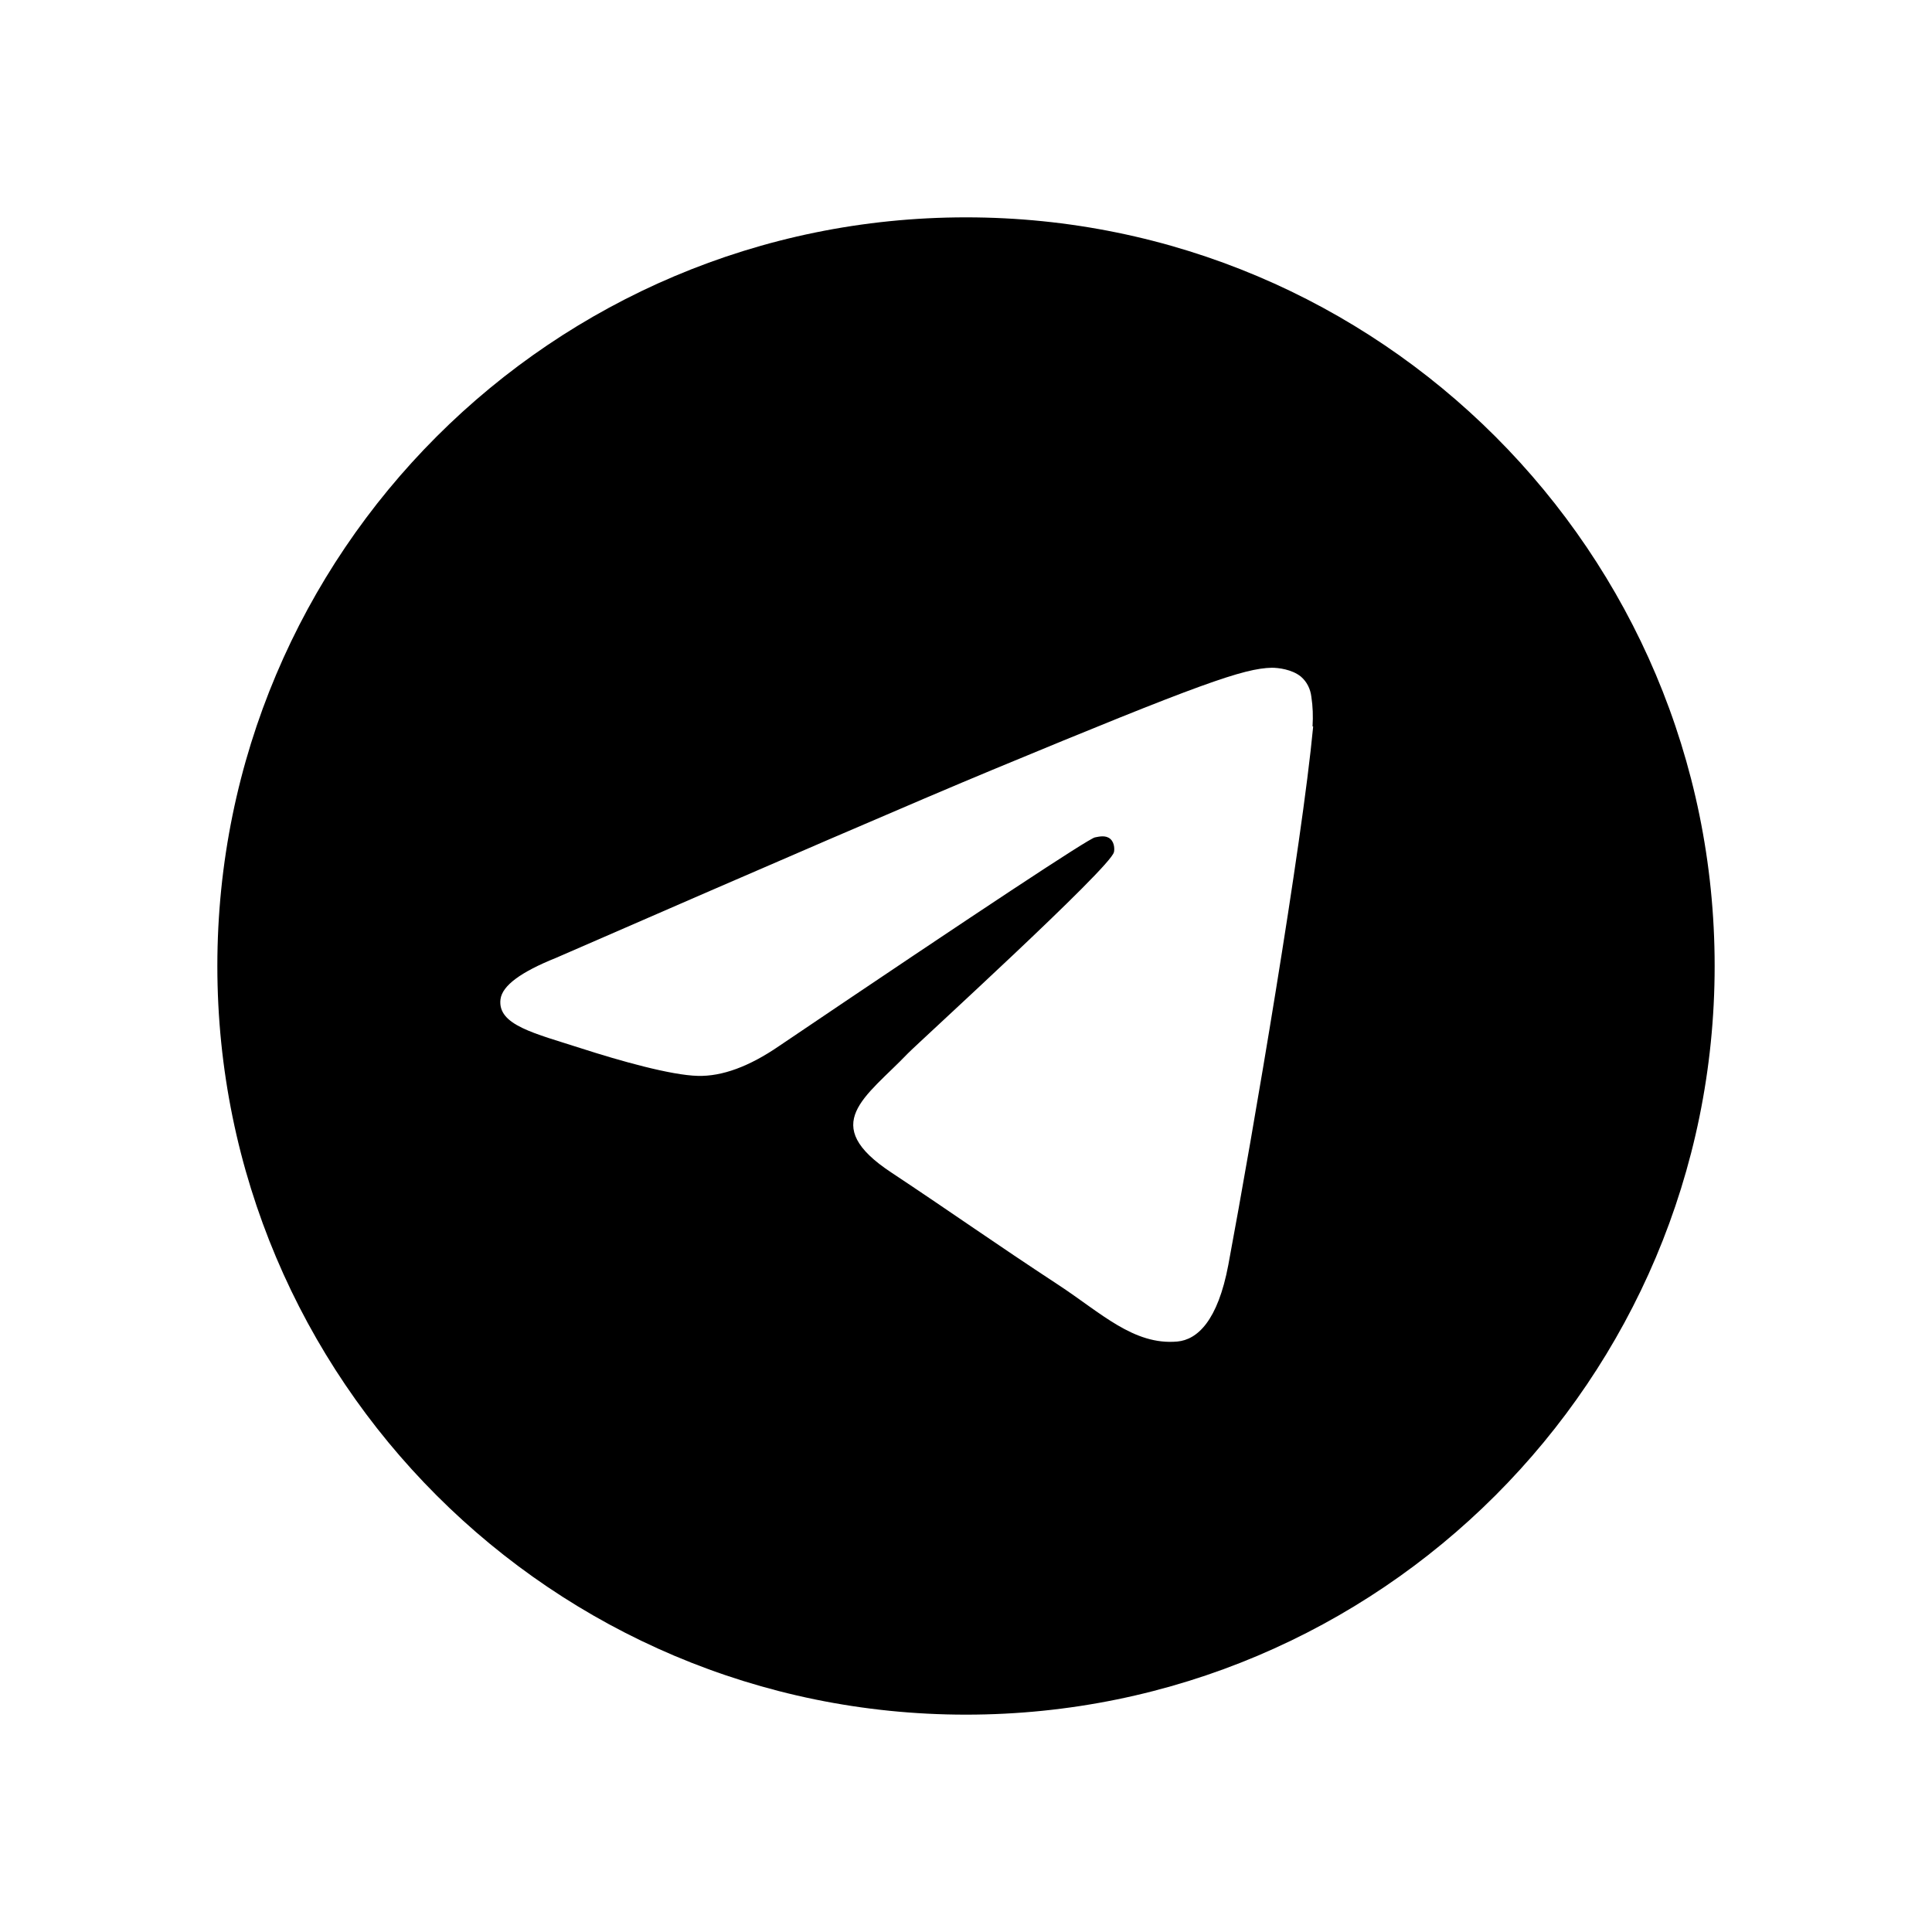
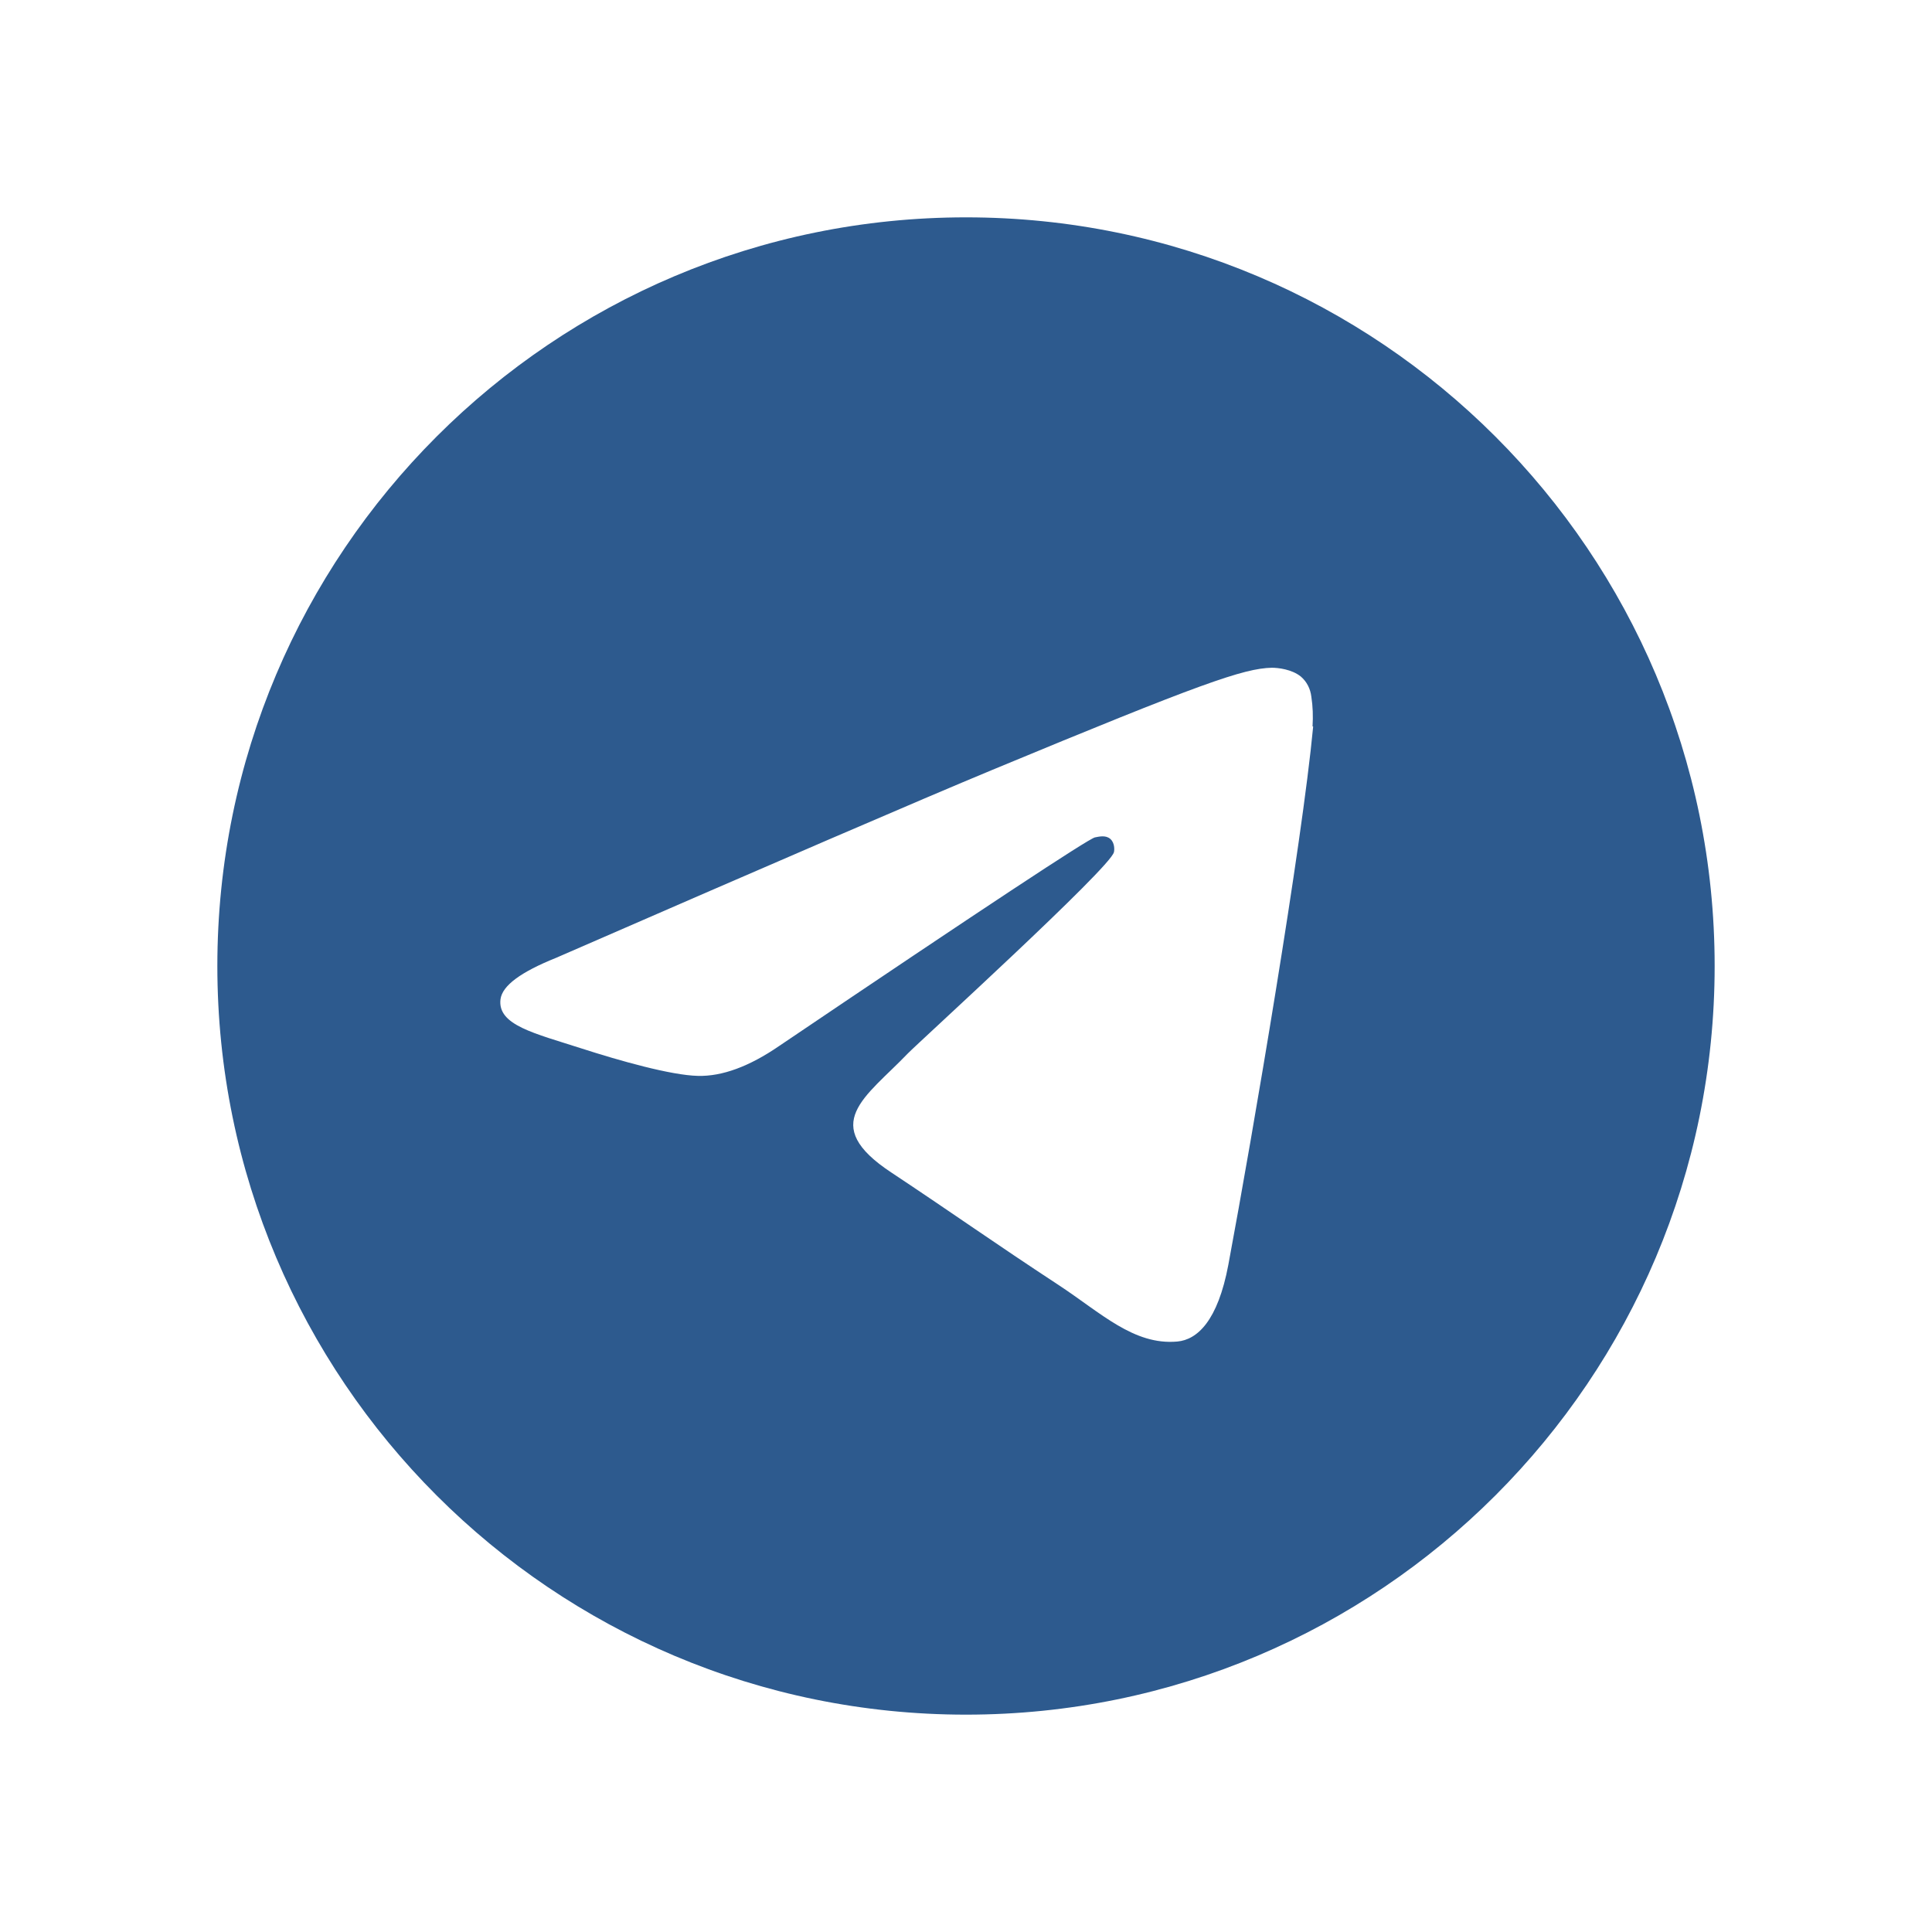
<svg xmlns="http://www.w3.org/2000/svg" viewBox="0 0 640 640">
-   <path fill="currentColor" d="M320 72C183 72 72 183 72 320C72 457 183 568 320 568C457 568 568 457 568 320C568 183 457 72 320 72zM435 240.7C431.3 279.9 415.1 375.1 406.9 419C403.4 437.6 396.6 443.8 390 444.4C375.6 445.7 364.7 434.9 350.7 425.7C328.9 411.4 316.5 402.5 295.4 388.5C270.9 372.4 286.8 363.5 300.7 349C304.4 345.2 367.8 287.5 369 282.3C369.2 281.6 369.3 279.2 367.8 277.9C366.3 276.6 364.2 277.1 362.7 277.4C360.5 277.9 325.6 300.9 258.1 346.5C248.2 353.3 239.2 356.6 231.2 356.4C222.3 356.2 205.3 351.4 192.6 347.3C177.1 342.3 164.7 339.6 165.8 331C166.4 326.5 172.5 322 184.2 317.3C256.5 285.8 304.7 265 328.8 255C397.7 226.4 412 221.4 421.3 221.2C423.4 221.2 427.9 221.7 430.9 224.1C432.9 225.8 434.1 228.2 434.4 230.8C434.9 234 435 237.3 434.8 240.6z" />
+   <path fill="#2D5A8E" d="M320 72C183 72 72 183 72 320C72 457 183 568 320 568C457 568 568 457 568 320C568 183 457 72 320 72zM435 240.7C431.3 279.9 415.1 375.1 406.9 419C403.4 437.6 396.6 443.8 390 444.4C375.6 445.7 364.7 434.9 350.7 425.7C328.9 411.4 316.5 402.5 295.4 388.5C270.9 372.4 286.8 363.5 300.7 349C304.4 345.2 367.8 287.5 369 282.3C369.2 281.6 369.3 279.2 367.8 277.9C366.3 276.6 364.2 277.1 362.7 277.4C360.5 277.9 325.6 300.9 258.1 346.5C248.2 353.3 239.2 356.6 231.2 356.4C222.3 356.2 205.3 351.4 192.6 347.3C177.1 342.3 164.7 339.6 165.8 331C166.4 326.5 172.5 322 184.2 317.3C256.5 285.8 304.7 265 328.8 255C397.7 226.4 412 221.4 421.3 221.2C423.4 221.2 427.9 221.7 430.9 224.1C432.9 225.8 434.1 228.2 434.4 230.8C434.9 234 435 237.3 434.8 240.6z" />
</svg>
